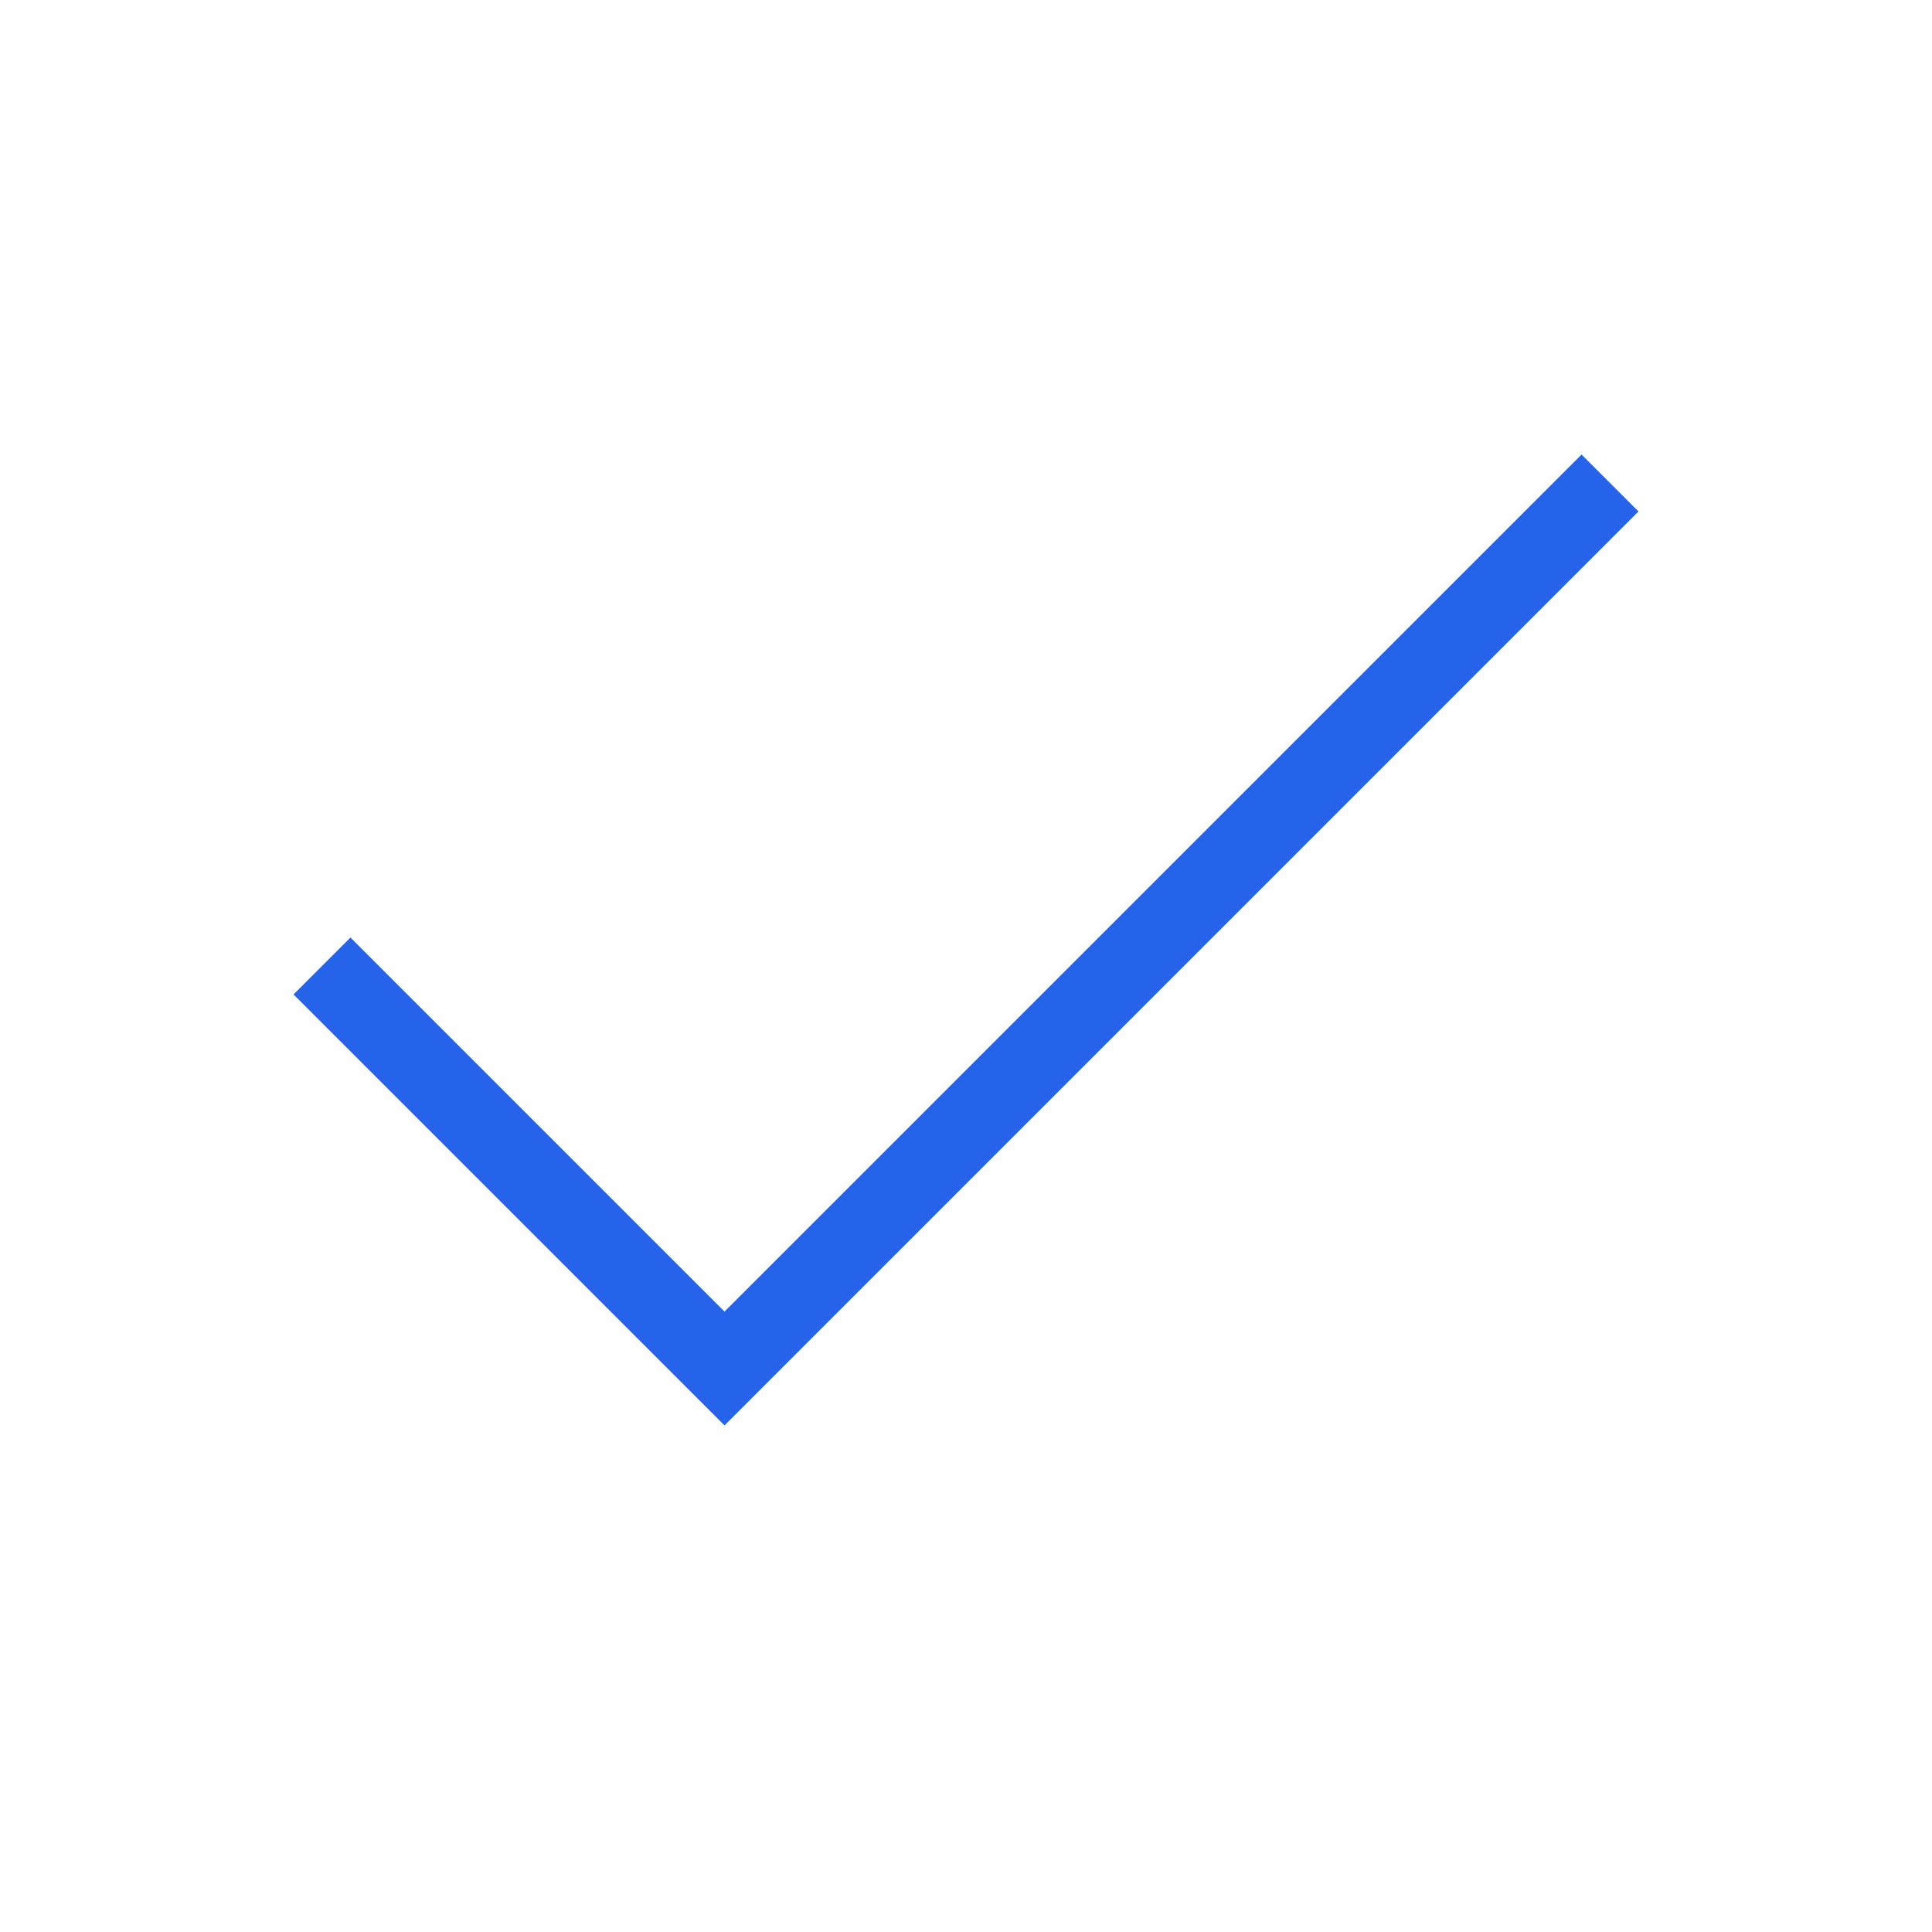
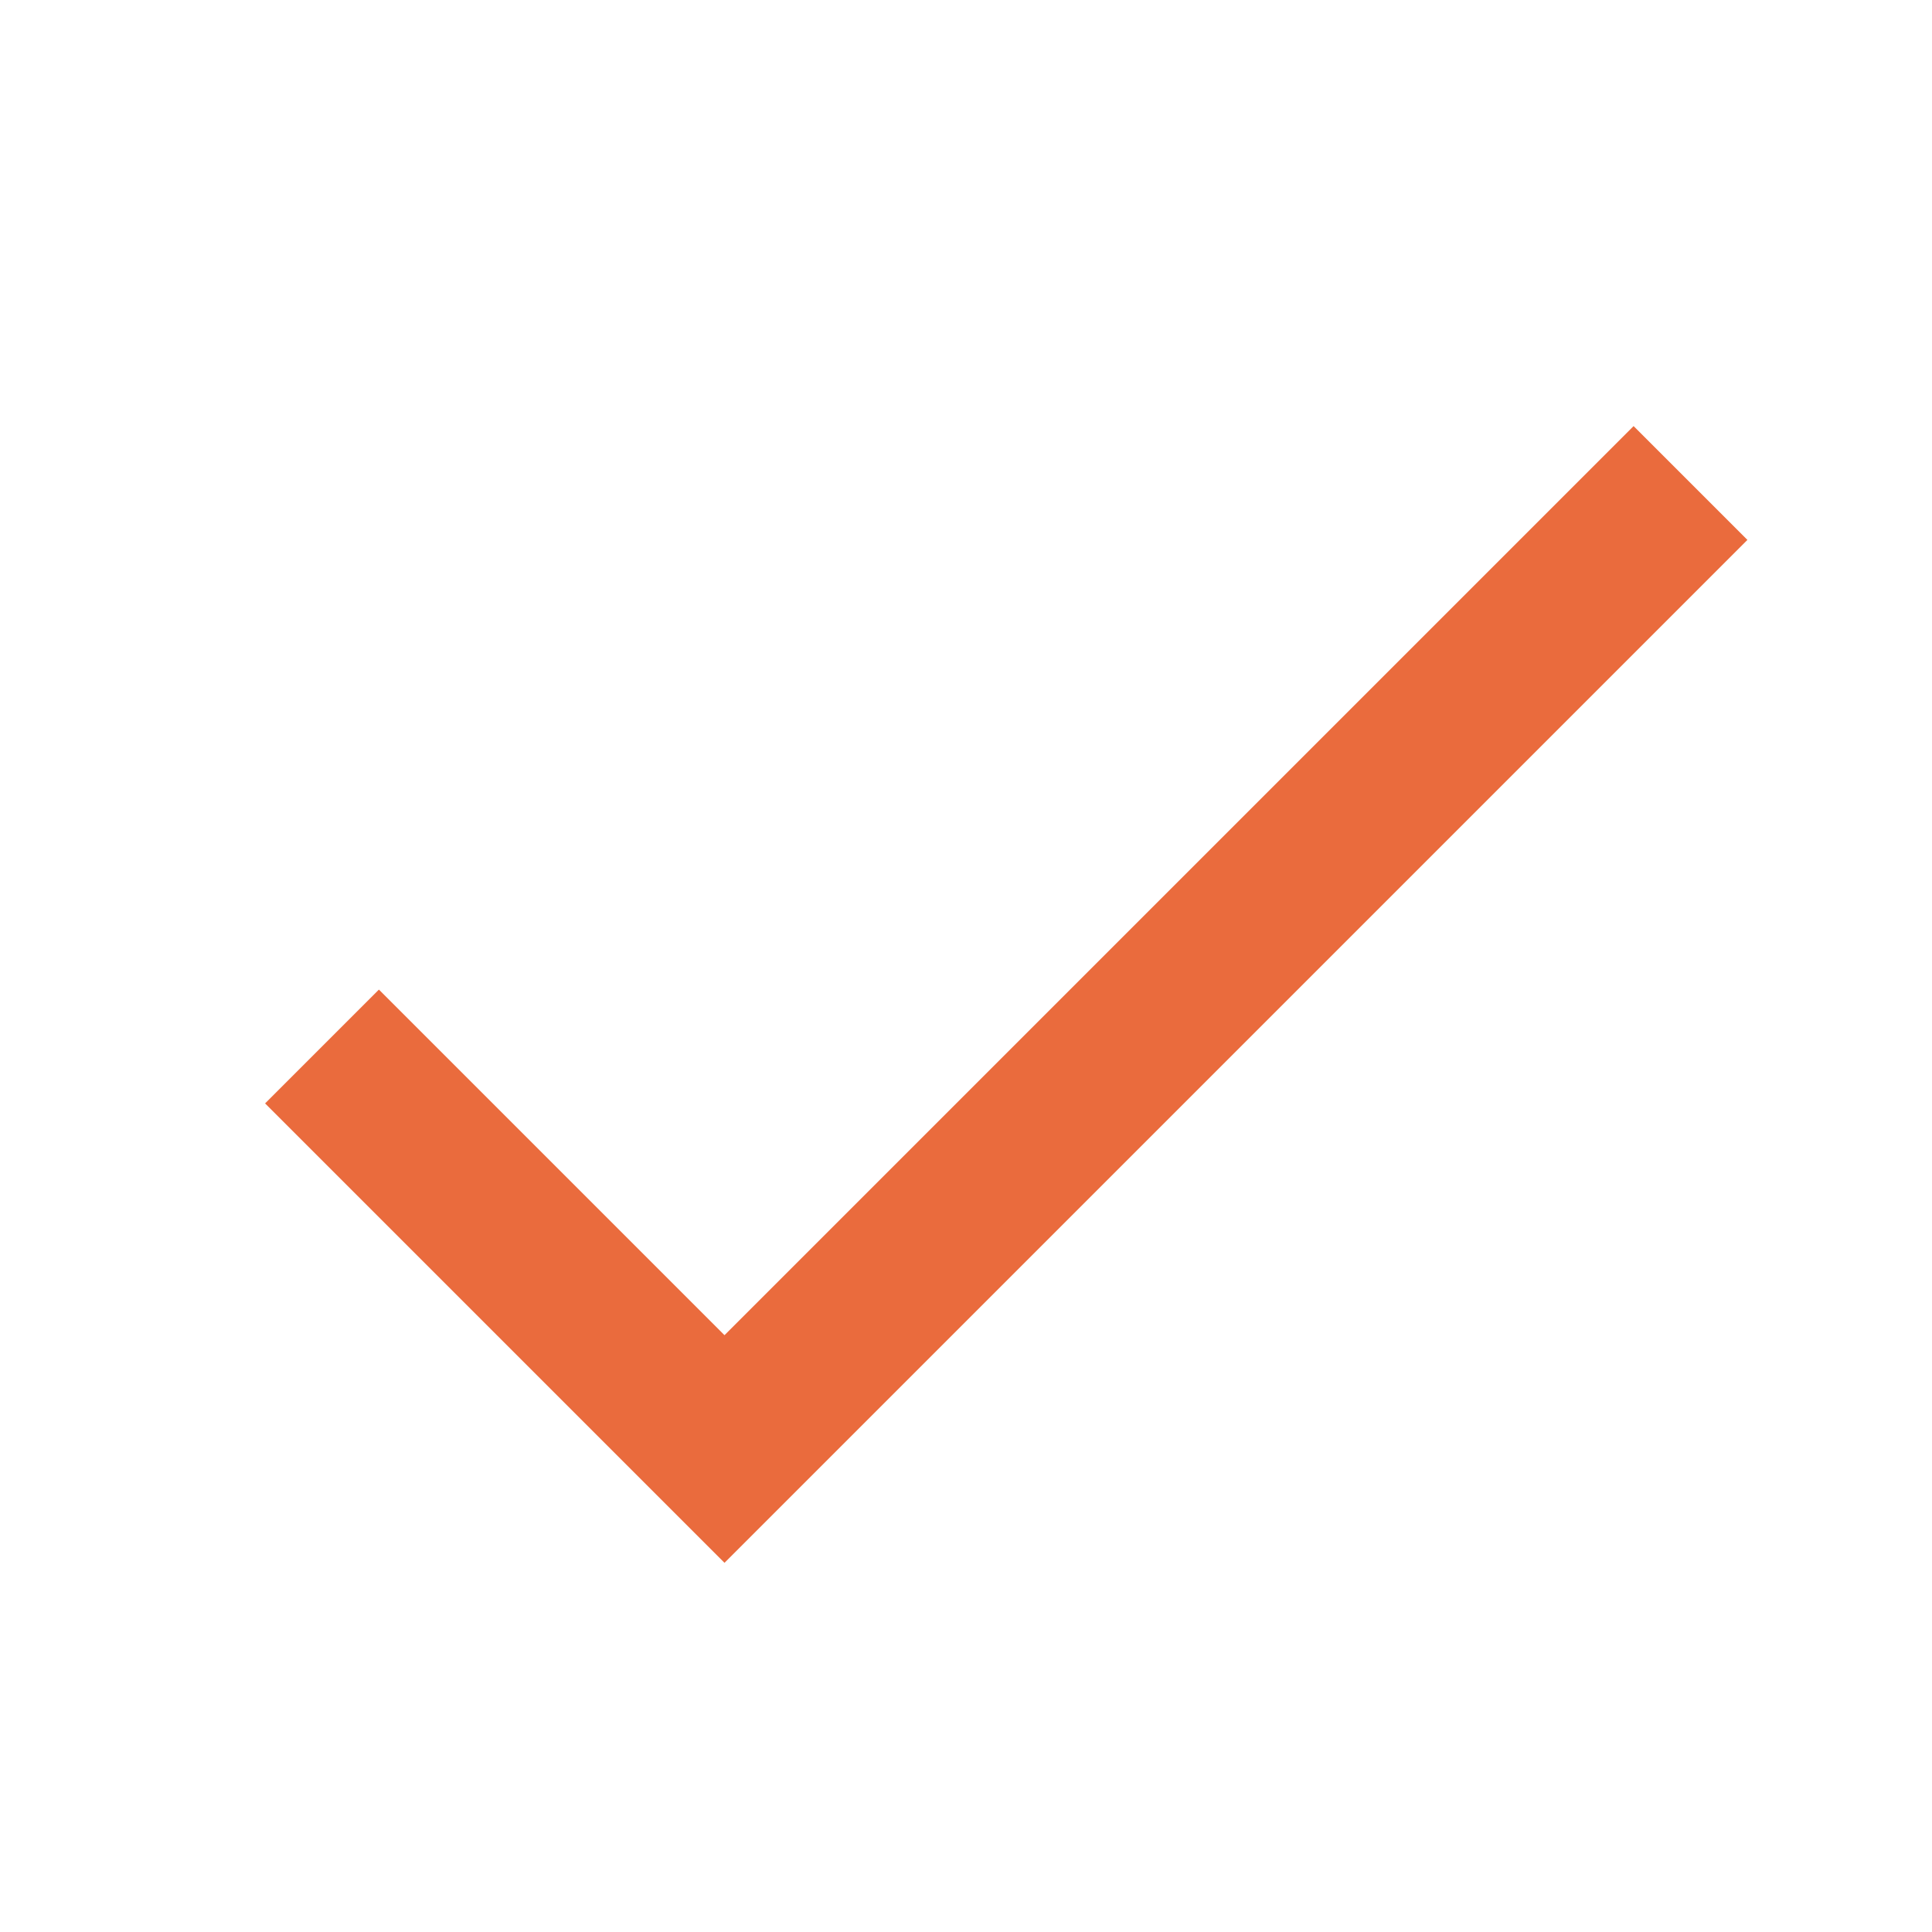
- <svg xmlns="http://www.w3.org/2000/svg" fill="none" shapeRendering="geometricPrecision" stroke="#2563eb" strokeLinecap="round" strokeLinejoin="round" strokeWidth="1.5" viewBox="0 0 24 24" width="14" height="14" version="1.1" id="svg4">
-   <defs id="defs8" />
-   <path d="M20 6L9 17l-5-5" id="path2" />
+ <svg xmlns="http://www.w3.org/2000/svg" viewBox="0,0,256,256" width="24px" height="24px">
+   <g fill="#ea6b3d" fill-rule="nonzero" stroke="none" stroke-width="1" stroke-linecap="butt" stroke-linejoin="miter" stroke-miterlimit="10" stroke-dasharray="" stroke-dashoffset="0" font-family="none" font-weight="none" font-size="none" text-anchor="none" style="mix-blend-mode: normal">
+     <g transform="scale(10.66667,10.66667)">
+       <path d="M20.293,5.293l-11.293,11.293l-4.293,-4.293l-1.414,1.414l5.707,5.707l12.707,-12.707z" />
+     </g>
+   </g>
</svg>
